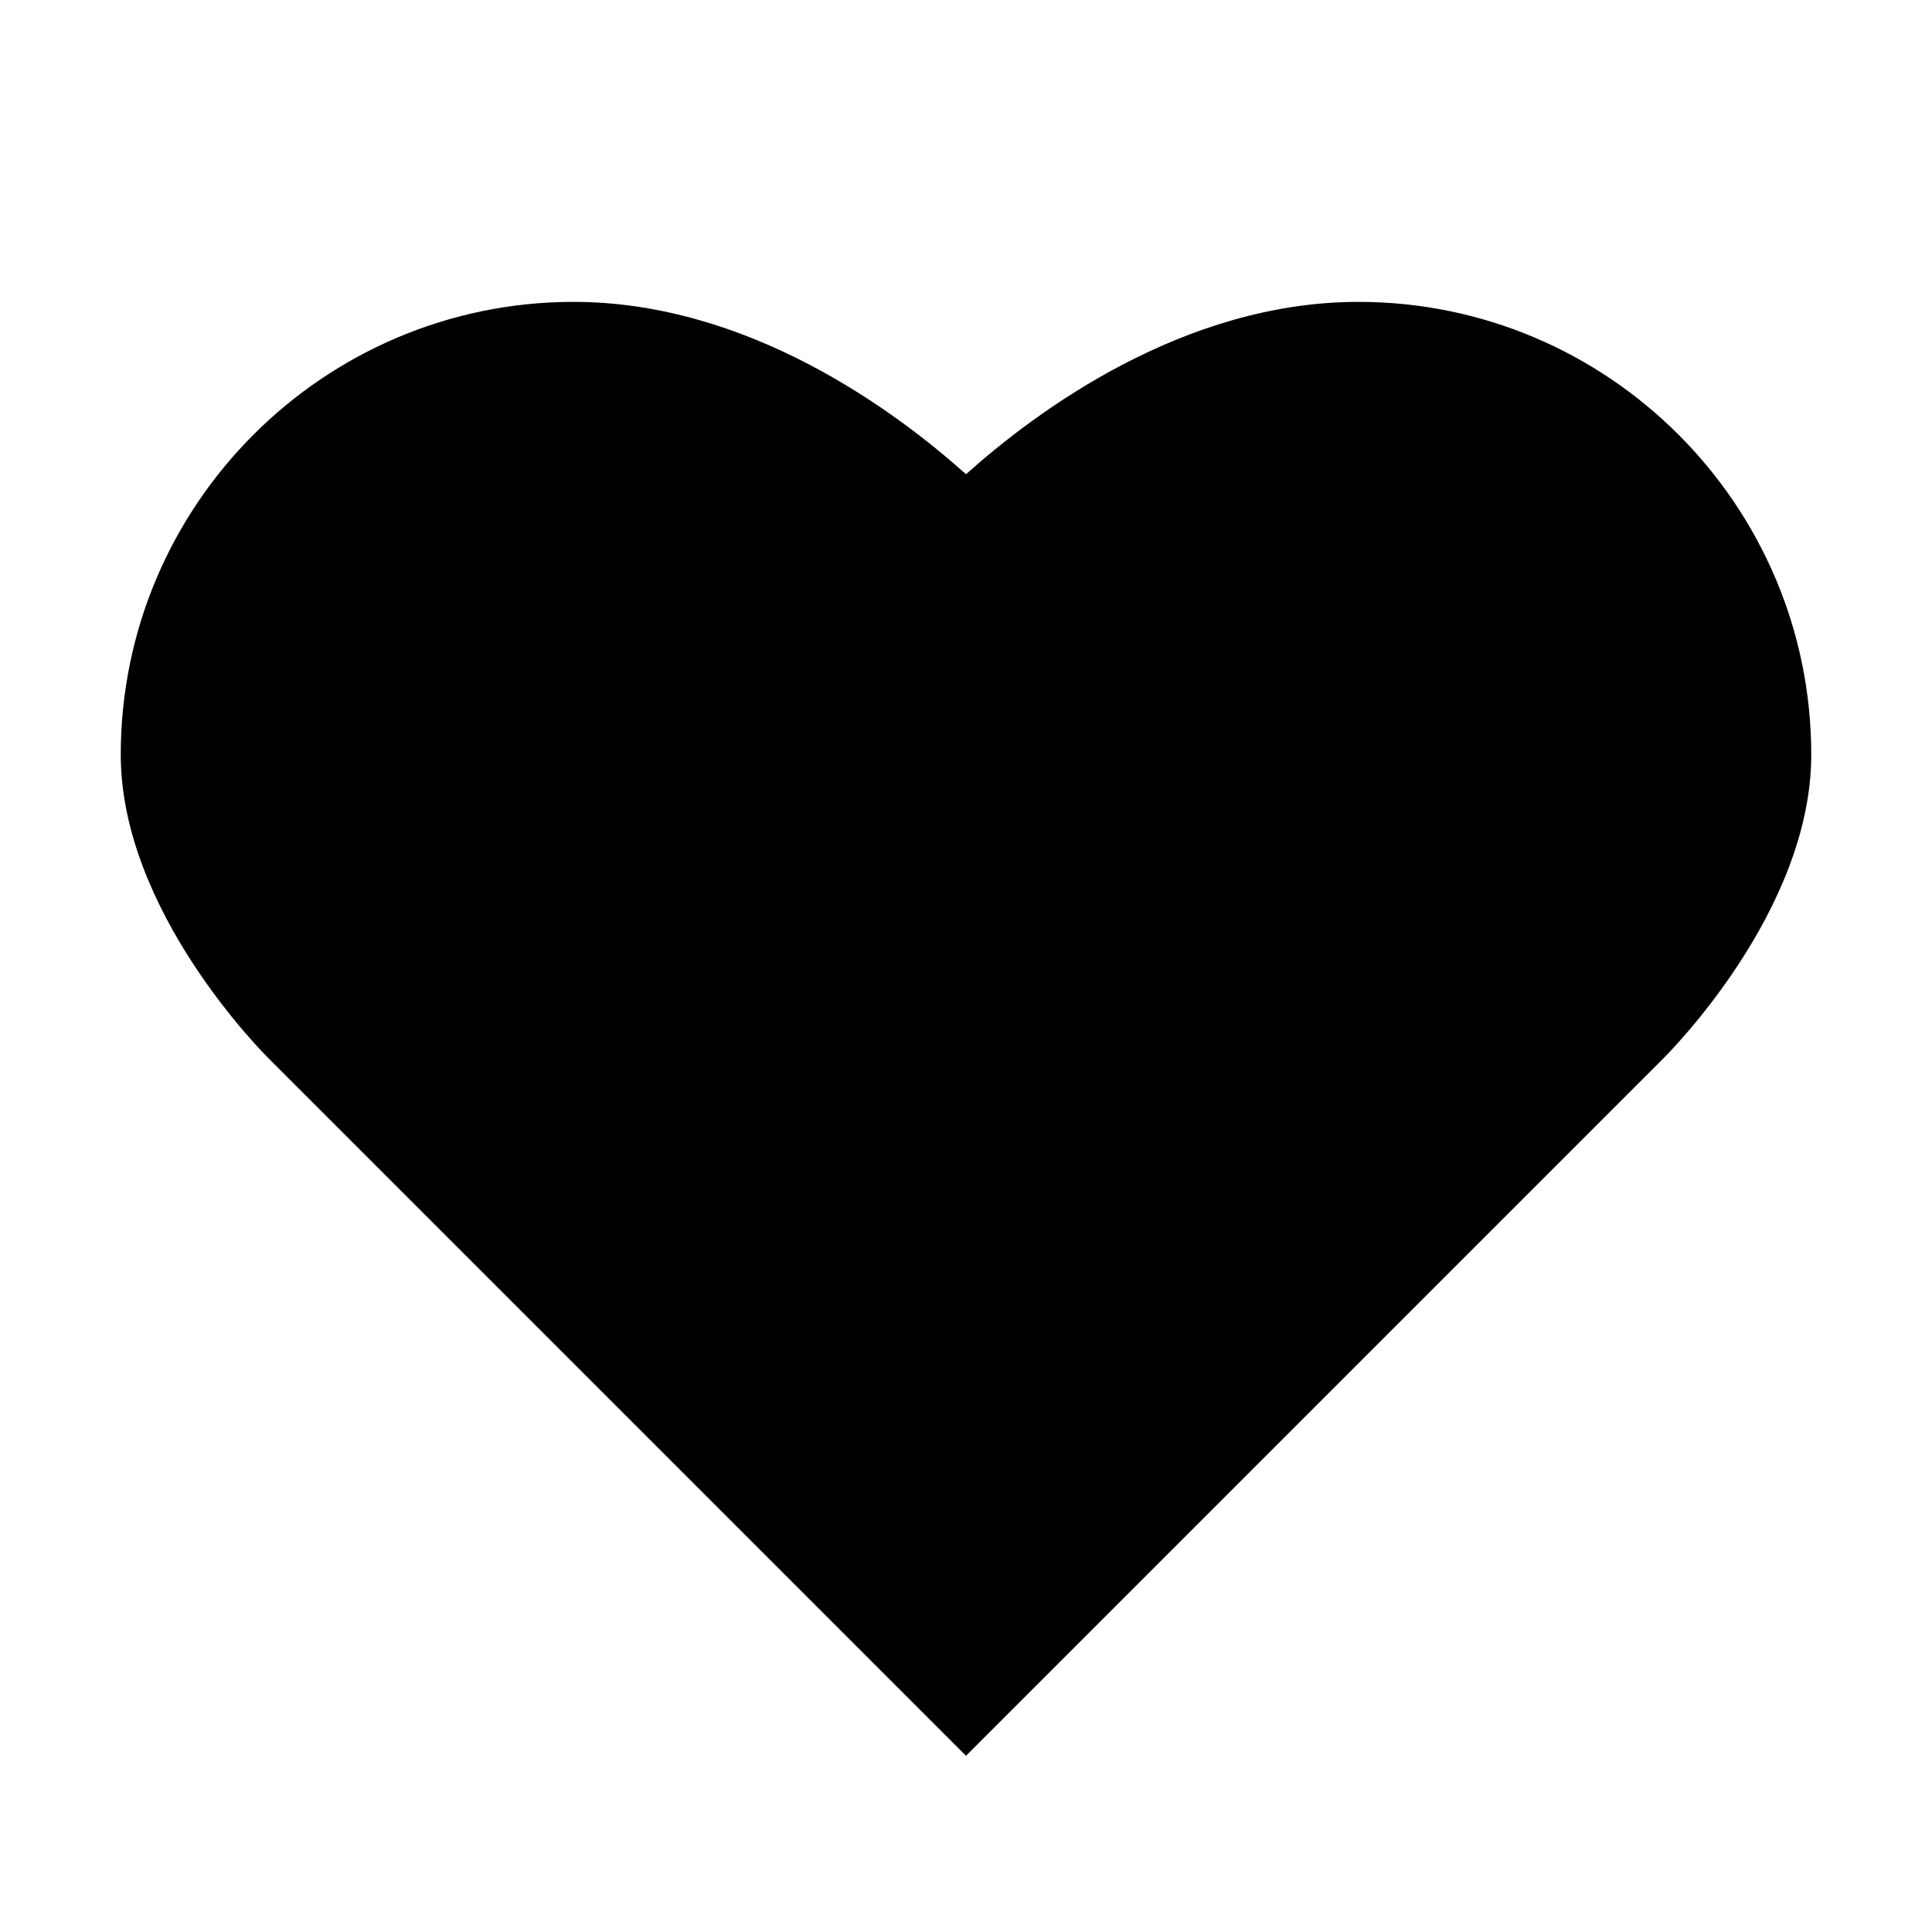
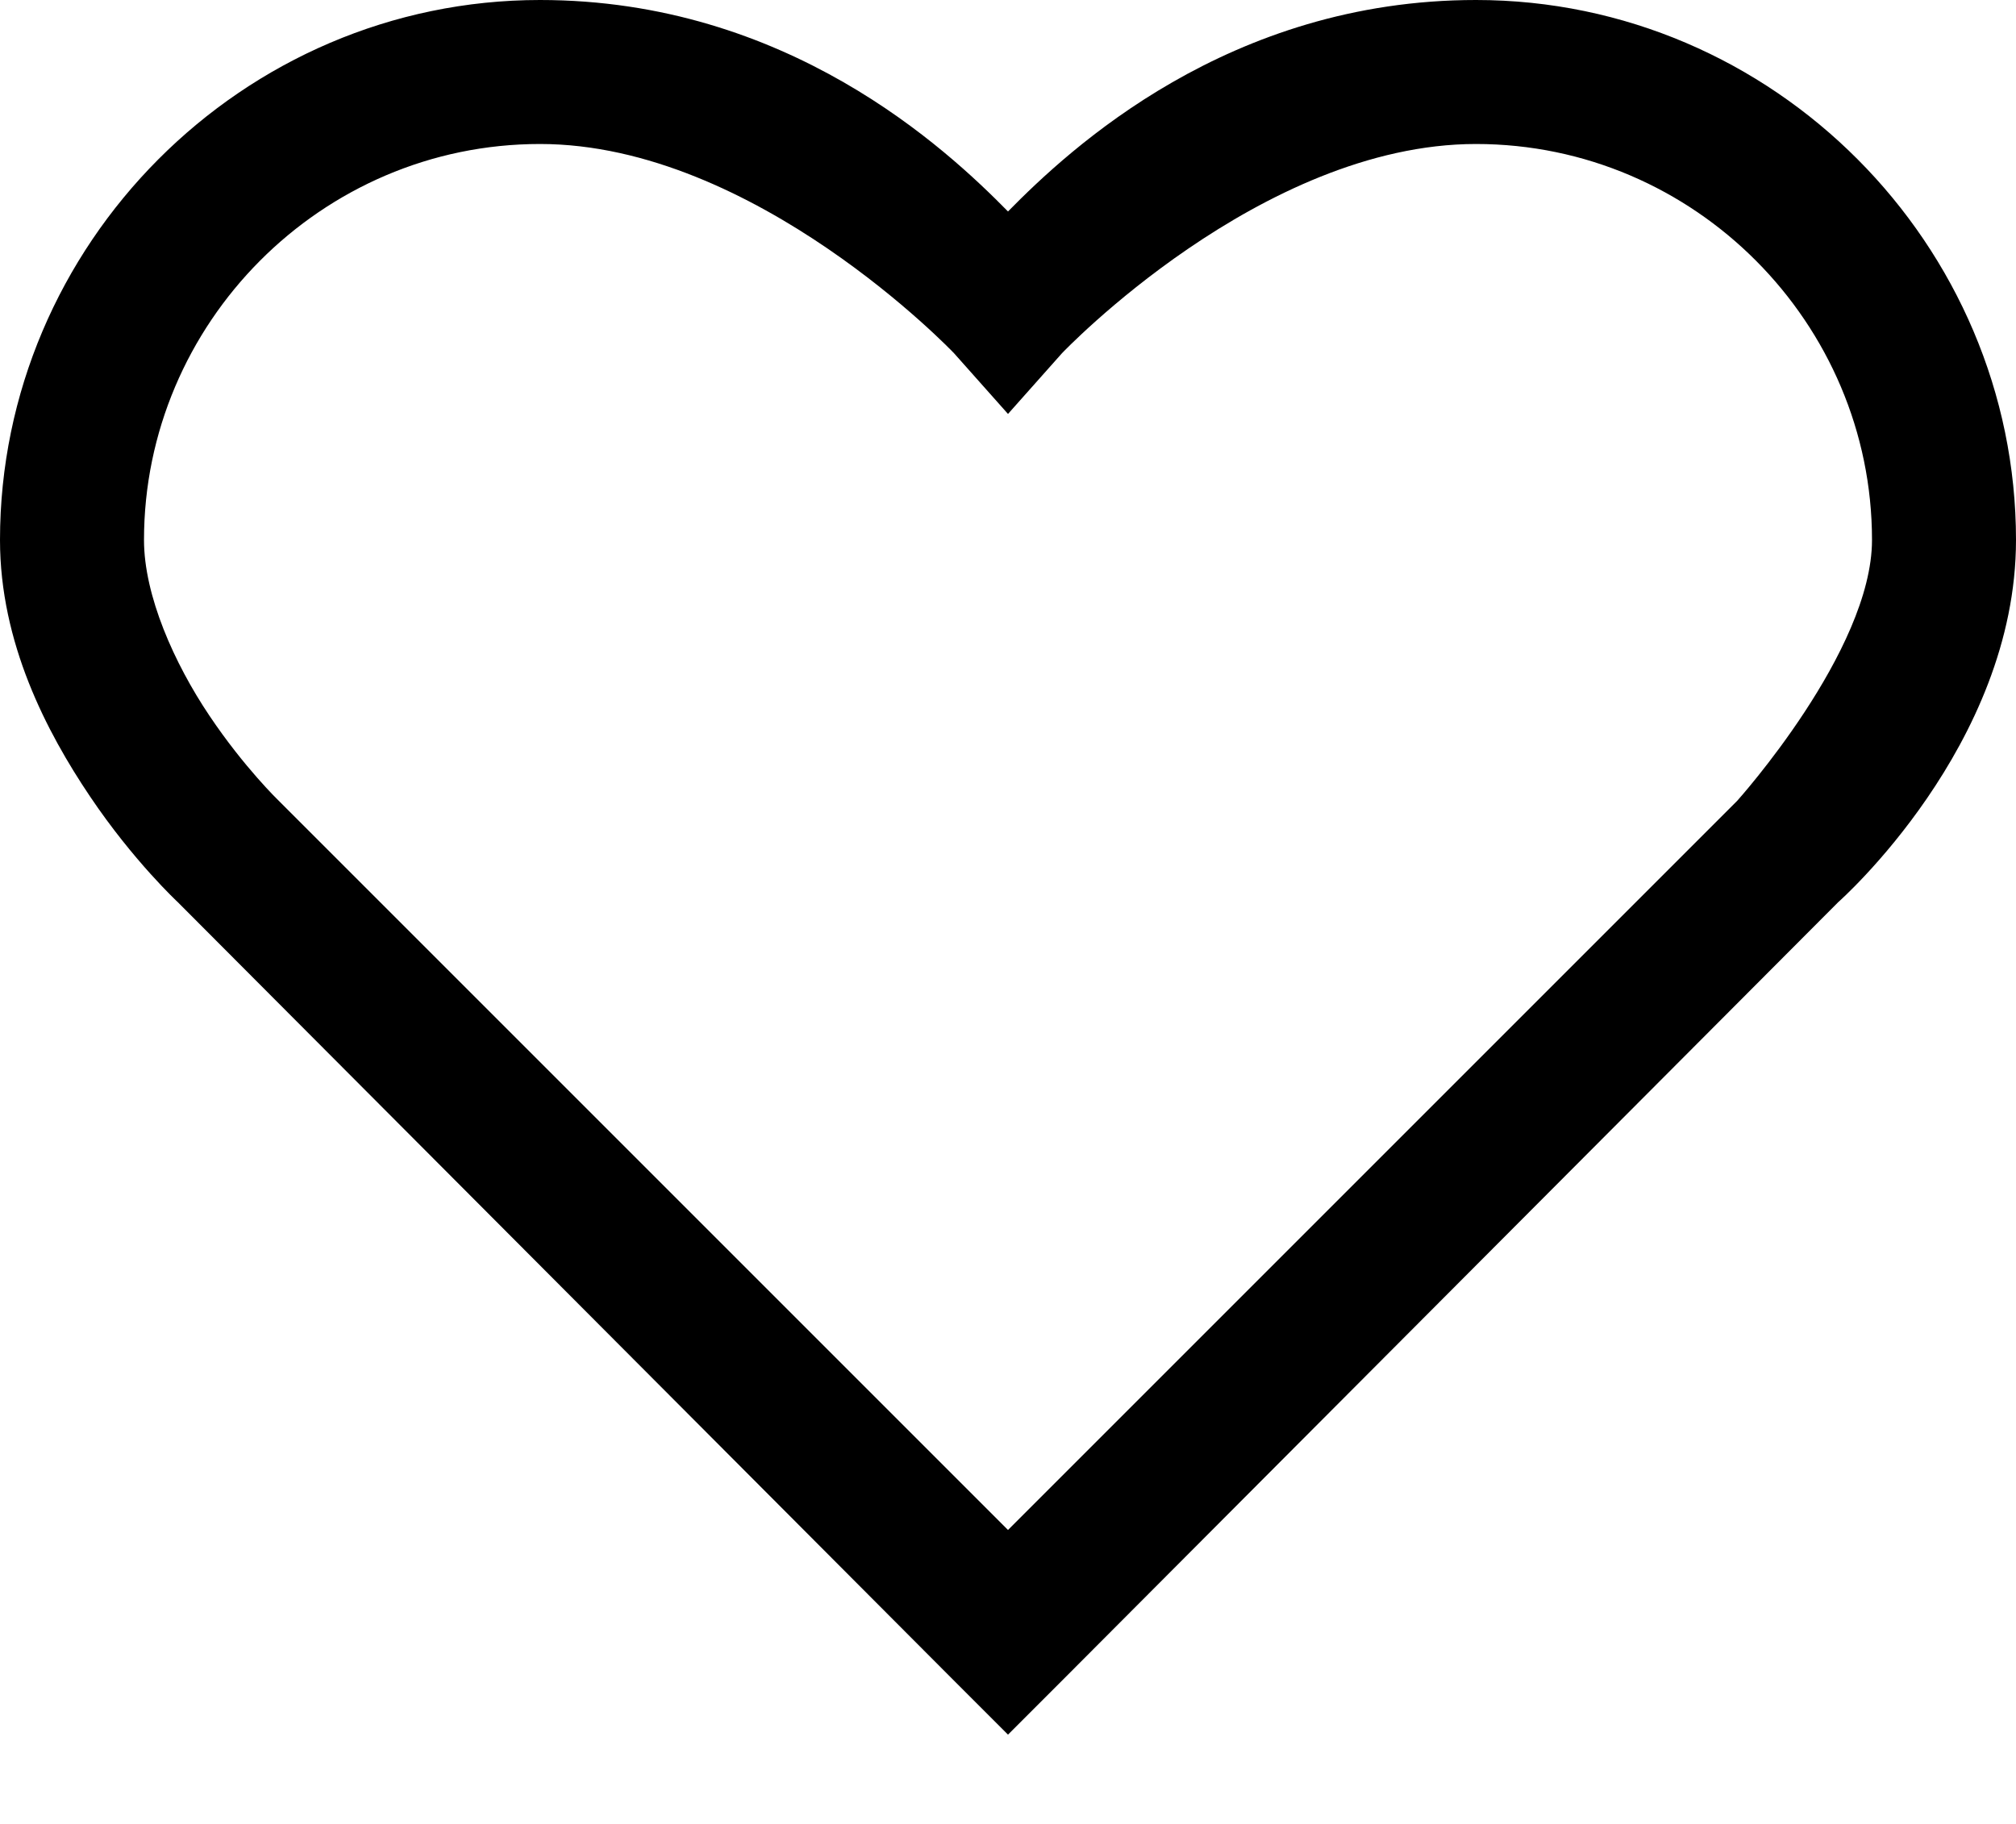
- <svg xmlns="http://www.w3.org/2000/svg" width="24" height="24" viewBox="0 0 24 24" fill="none">
-   <path d="M16.875 3.75C14.706 3.75 12.88 5.103 12 5.891C11.12 5.103 9.294 3.75 7.125 3.75C4.023 3.75 1.5 6.273 1.5 9.375C1.5 11.318 3.274 13.085 3.345 13.156L12 21.811L20.651 13.16C20.726 13.085 22.5 11.318 22.5 9.375C22.5 6.273 19.977 3.75 16.875 3.75Z" fill="black" />
+ <svg xmlns="http://www.w3.org/2000/svg" width="21" height="19" viewBox="0 0 21 19" fill="none">
+   <path d="M5.625 0C2.522 0 0 2.552 0 5.625C0 6.697 0.486 7.626 0.938 8.297C1.389 8.968 1.852 9.398 1.852 9.398L9.961 17.531L10.5 18.07L11.039 17.531L19.148 9.398C19.148 9.398 21 7.767 21 5.625C21 2.552 18.477 0 15.375 0C12.8 0 11.142 1.55 10.5 2.203C9.858 1.55 8.2 0 5.625 0ZM5.625 1.5C7.866 1.5 9.938 3.68 9.938 3.68L10.5 4.312L11.062 3.68C11.062 3.68 13.134 1.5 15.375 1.5C17.657 1.5 19.5 3.372 19.5 5.625C19.5 6.782 18.094 8.344 18.094 8.344L10.5 15.938L2.906 8.344C2.906 8.344 2.543 7.995 2.18 7.453C1.816 6.911 1.5 6.205 1.5 5.625C1.5 3.372 3.343 1.5 5.625 1.5Z" fill="black" />
</svg>
